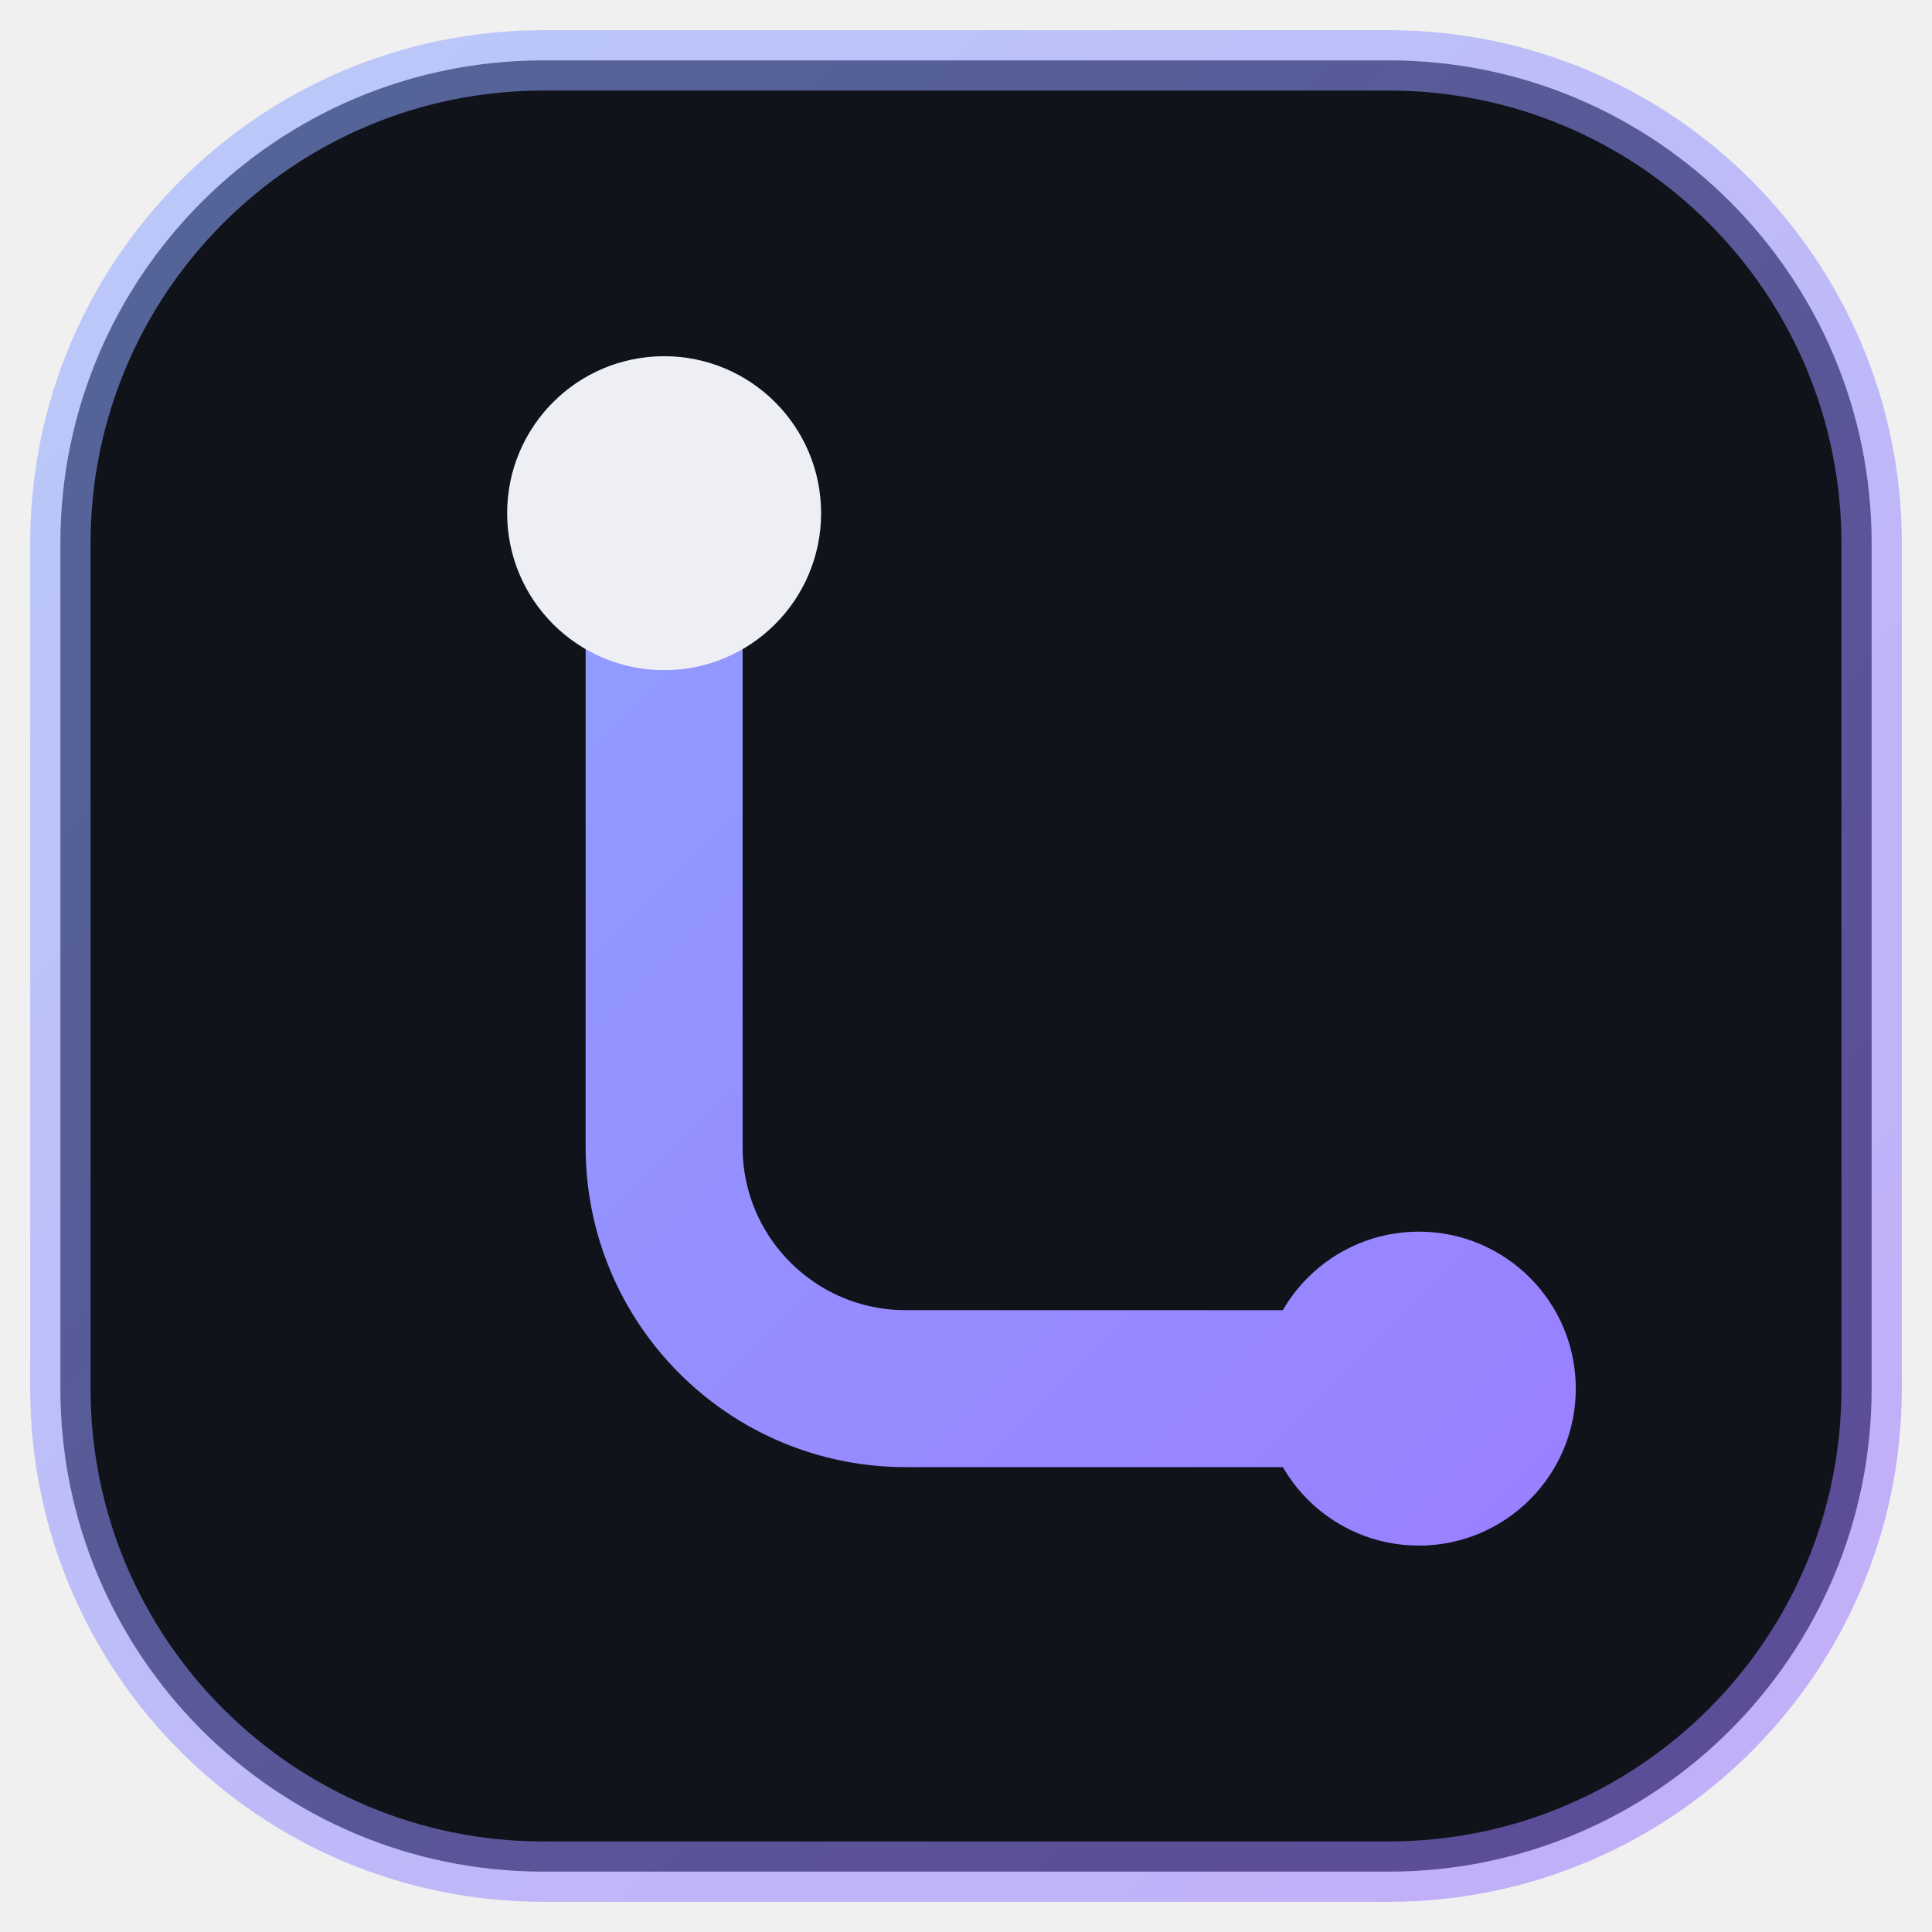
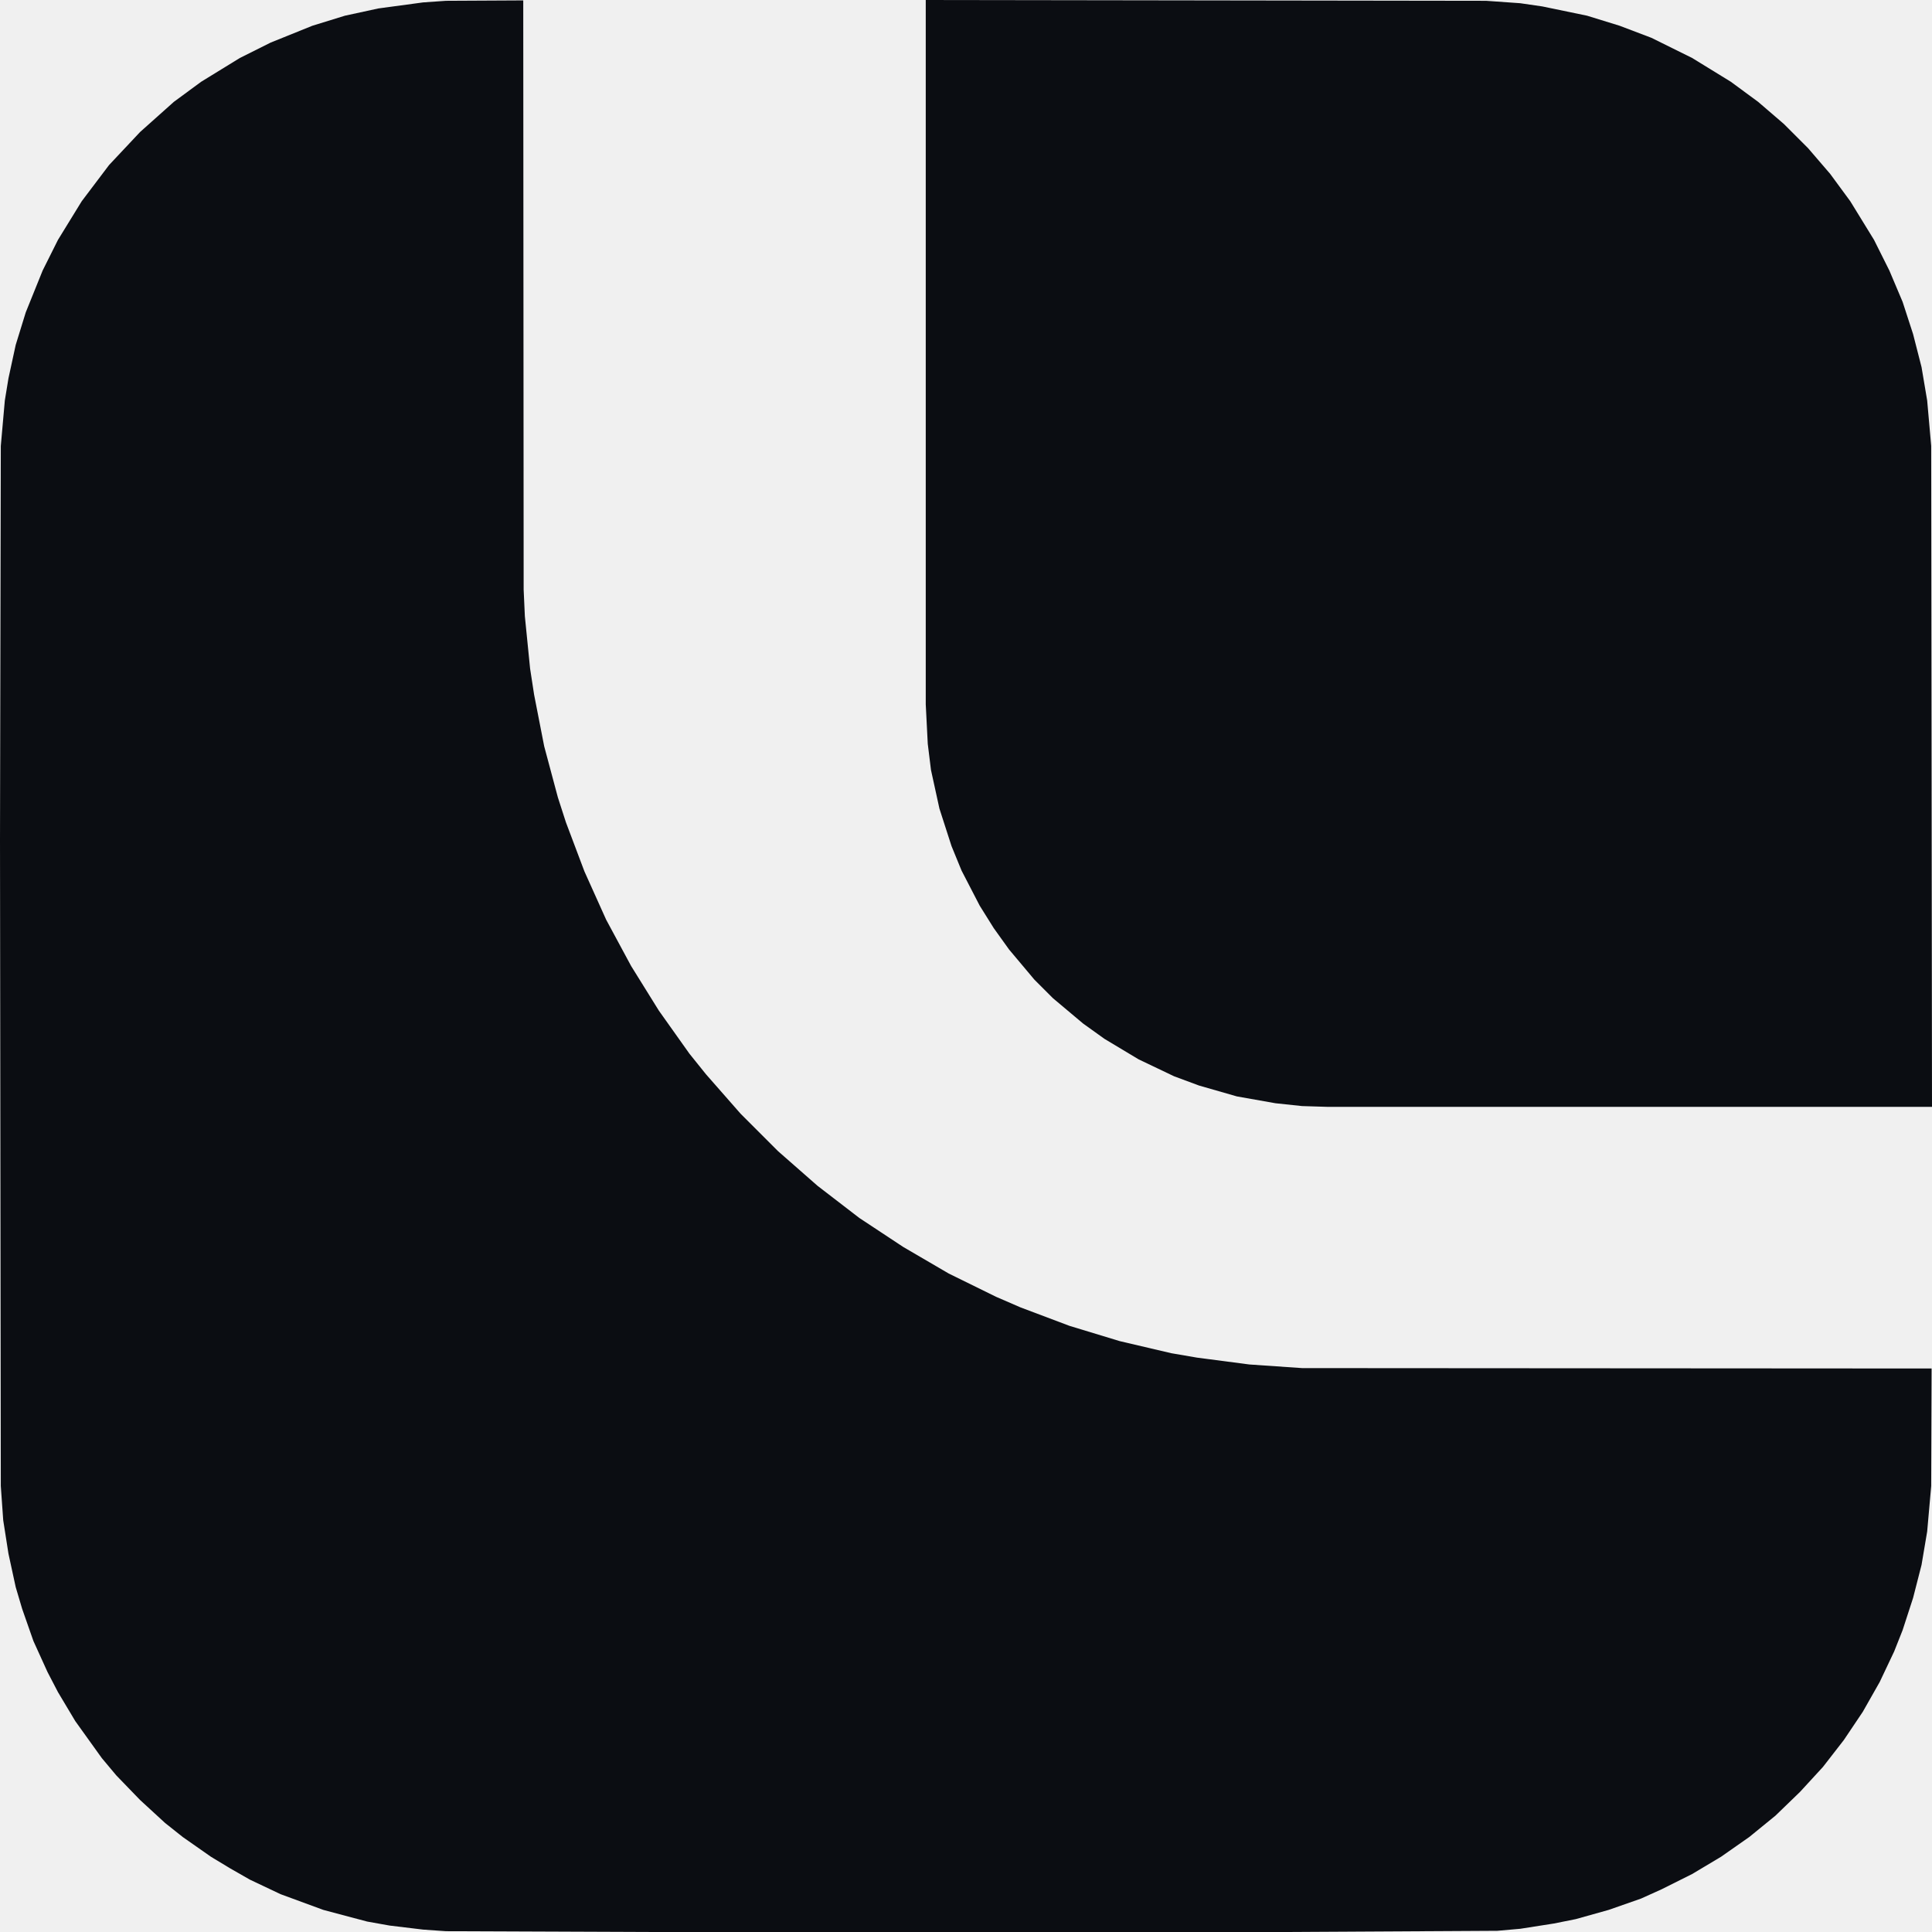
- <svg xmlns="http://www.w3.org/2000/svg" viewBox="0 0 32 32" fill="none">
-   <defs>
-     <linearGradient id="g" x1="4" y1="4" x2="28" y2="28" gradientUnits="userSpaceOnUse">
-       <stop stop-color="#8EA5FF" />
-       <stop offset="1" stop-color="#9B7BFF" />
-     </linearGradient>
-   </defs>
-   <rect x="1" y="1" width="30" height="30" rx="8" fill="#10131A" stroke="url(#g)" stroke-opacity="0.55" />
-   <path d="M11 8.5v10.5a4 4 0 0 0 4 4h8.5" stroke="url(#g)" stroke-width="2.6" stroke-linecap="round" />
-   <circle cx="11" cy="8.5" r="2.6" fill="#EDEFF5" />
-   <circle cx="23.5" cy="23" r="2.6" fill="url(#g)" />
+ <svg xmlns="http://www.w3.org/2000/svg" viewBox="0 0 48 48">
+   <style>path{fill:#0B0D12}@media (prefers-color-scheme:dark){path{fill:#FFFFFF}}</style>
+   <path d="M23 0L23 17.50L23.05 18.48L23.13 19.13L23.34 20.09L23.64 21.02L23.89 21.63L24.34 22.50L24.69 23.06L25.07 23.59L25.70 24.34L26.16 24.80L26.91 25.43L27.44 25.81L28.29 26.32L29.17 26.74L29.79 26.97L30.73 27.24L31.69 27.41L32.35 27.48L33 27.50L48 27.50L47.98 11.08L47.88 9.95L47.74 9.12L47.53 8.30L47.27 7.50L46.94 6.72L46.56 5.96L45.97 5L45.47 4.32L44.92 3.68L44.32 3.08L43.68 2.53L43 2.03L42.04 1.44L41.03 0.94L40.24 0.64L39.43 0.39L38.32 0.16L37.77 0.08L36.92 0.02ZM13 0.01L11.08 0.02L10.51 0.06L9.40 0.21L8.57 0.39L7.76 0.64L6.72 1.06L5.96 1.44L5 2.03L4.32 2.53L3.48 3.28L2.71 4.10L2.03 5L1.44 5.96L1.06 6.72L0.64 7.76L0.39 8.57L0.21 9.40L0.12 9.95L0.02 11.08L0 20.88L0.02 36.92L0.08 37.77L0.21 38.60L0.39 39.43L0.55 39.97L0.83 40.77L1.18 41.54L1.44 42.04L1.87 42.76L2.53 43.68L2.89 44.11L3.48 44.72L4.10 45.29L4.54 45.64L5.24 46.13L5.72 46.42L6.21 46.70L6.97 47.06L8.03 47.45L9.12 47.74L9.68 47.84L10.51 47.94L11.08 47.98L16.12 48L31.88 48L37.20 47.97L37.77 47.92L38.60 47.79L39.15 47.68L39.97 47.45L40.77 47.17L41.28 46.94L42.04 46.56L42.76 46.13L43.46 45.64L44.11 45.11L44.72 44.52L45.29 43.90L45.81 43.23L46.28 42.53L46.70 41.79L47.06 41.03L47.27 40.50L47.53 39.70L47.74 38.88L47.88 38.05L47.98 36.92L47.99 34L32.35 33.99L31.04 33.90L29.74 33.73L29.10 33.62L27.82 33.32L26.57 32.94L25.35 32.48L24.75 32.22L23.57 31.64L22.44 30.98L21.35 30.26L20.31 29.46L19.33 28.60L18.40 27.67L17.54 26.69L17.13 26.18L16.37 25.11L15.68 24L15.06 22.85L14.52 21.65L14.06 20.43L13.86 19.81L13.52 18.54L13.27 17.26L13.17 16.61L13.04 15.31L13.01 14.65Z" />
</svg>
